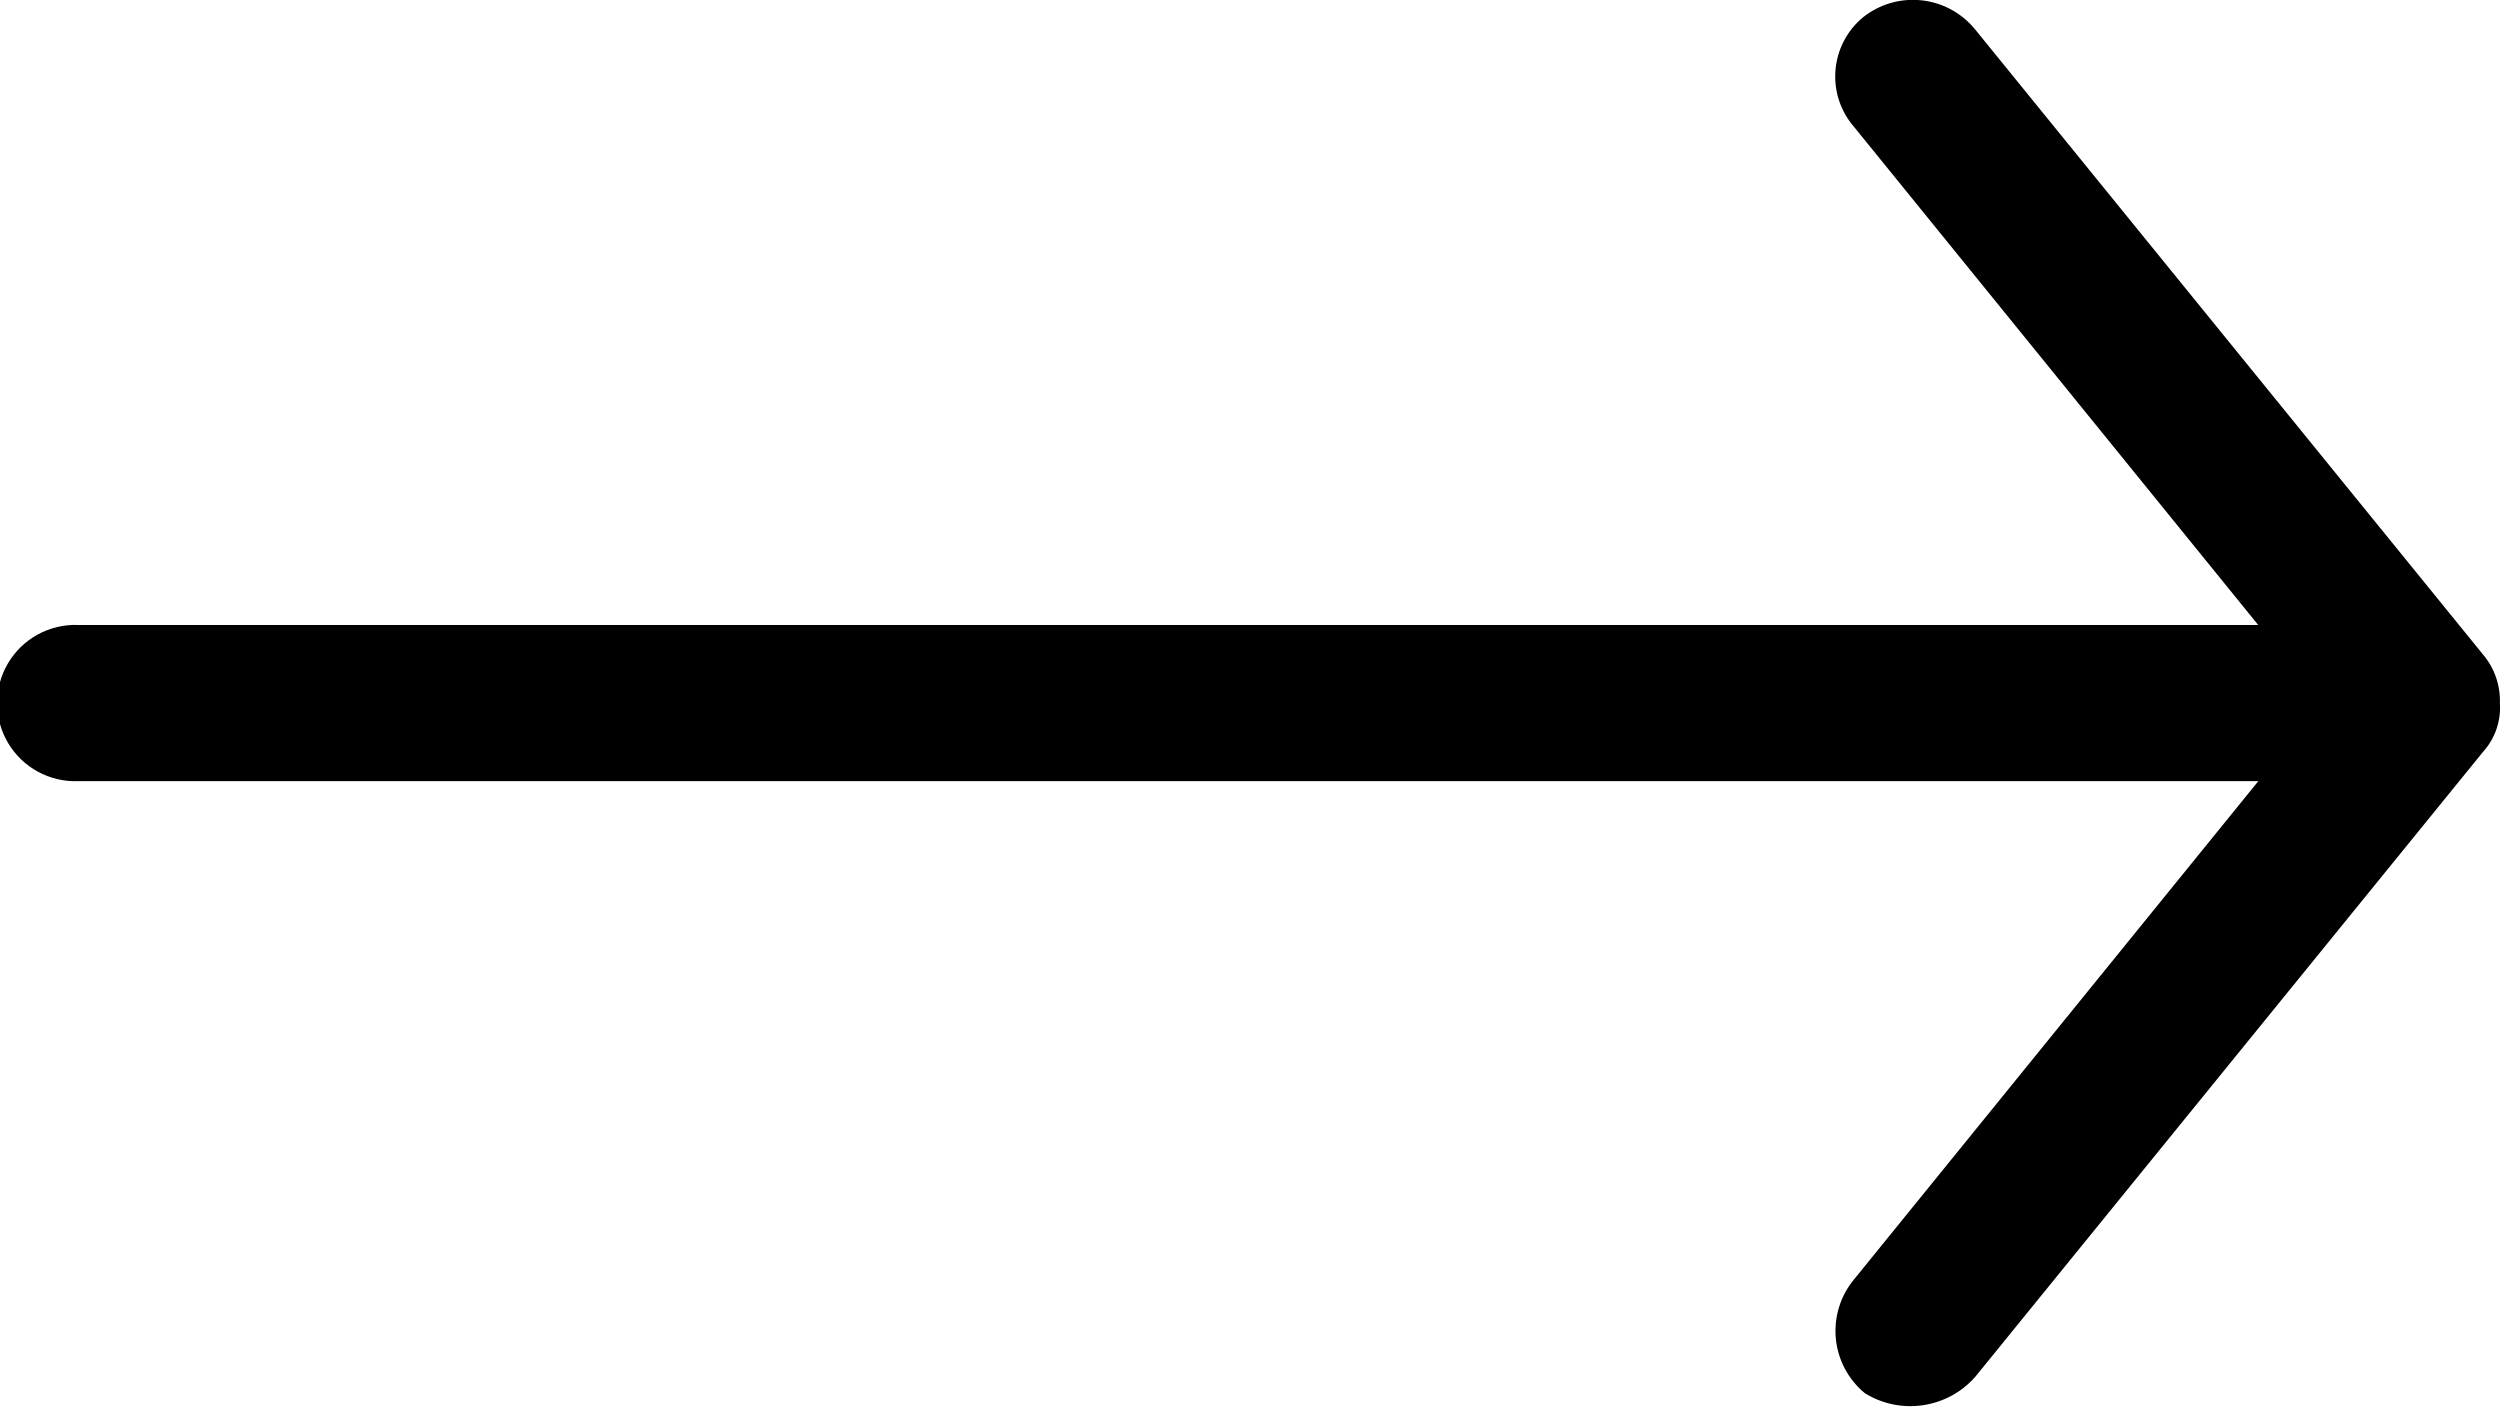
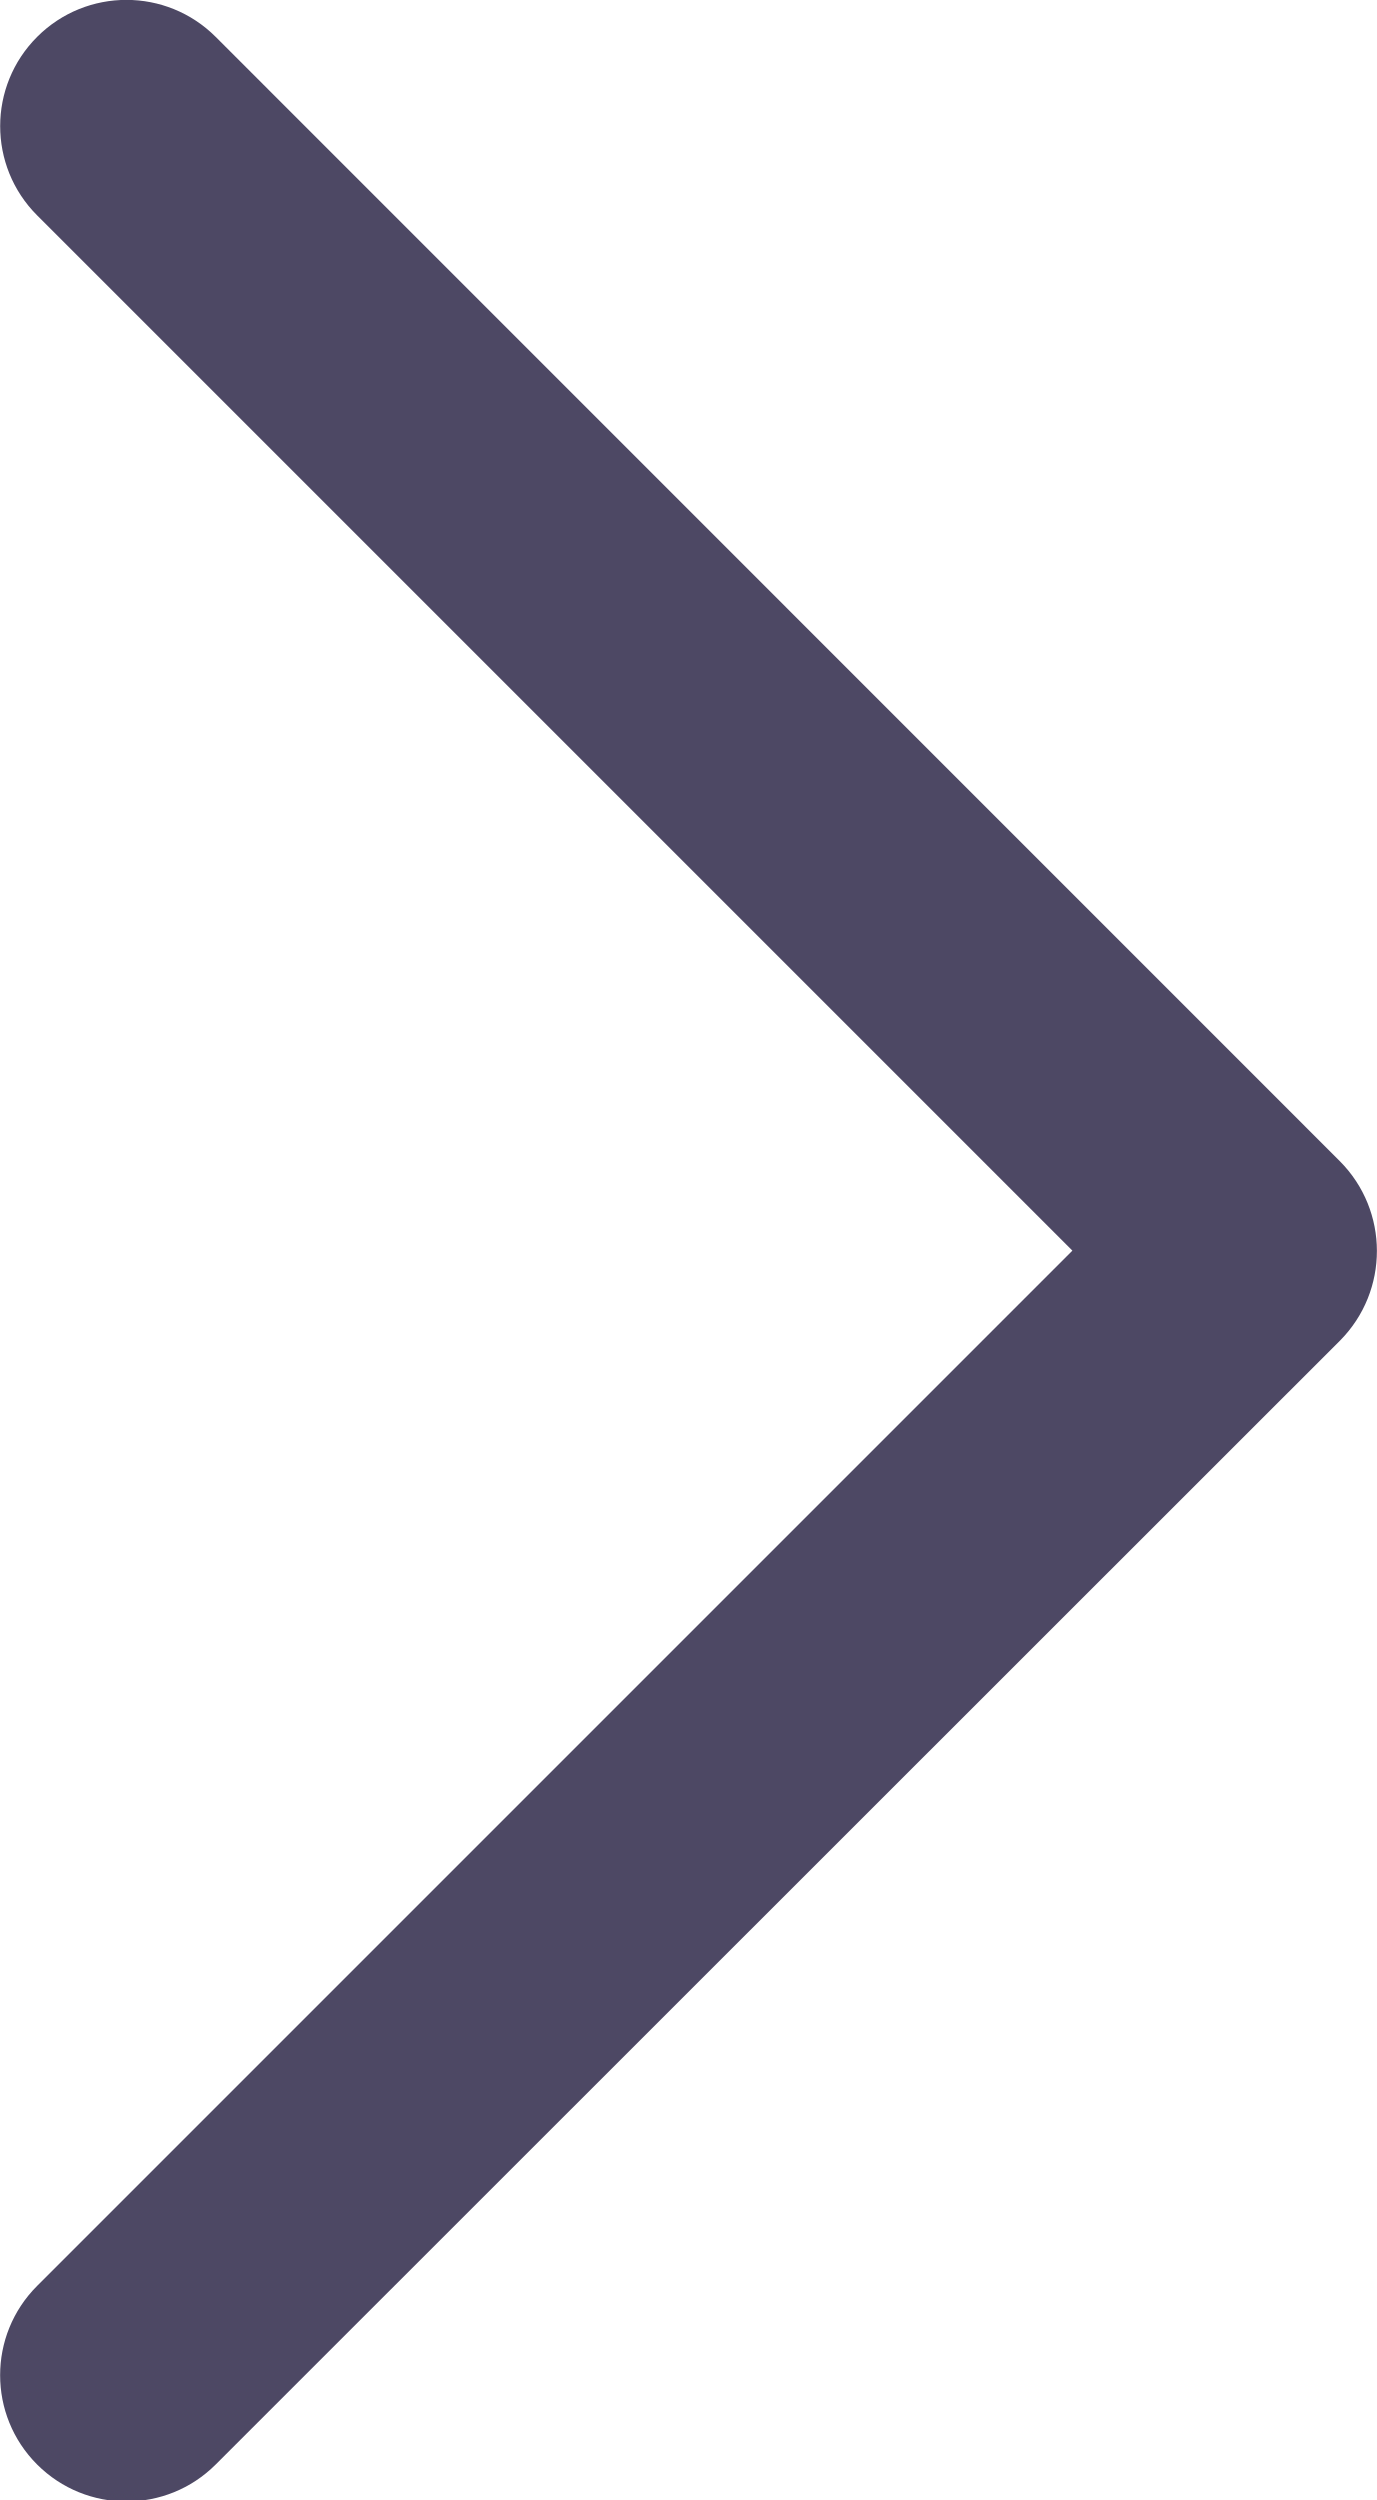
- <svg xmlns="http://www.w3.org/2000/svg" width="23.449" height="13.19" viewBox="0 0 23.449 13.19">
-   <path id="Path_6" data-name="Path 6" d="M42.448,990.956a.671.671,0,0,0-.16-.458l-4.763-5.862a.752.752,0,0,0-1.054-.11.721.721,0,0,0-.08,1.026l3.79,4.671H19.733a.733.733,0,1,0,0,1.465H40.182l-3.79,4.671a.757.757,0,0,0,.1,1.07.811.811,0,0,0,1.035-.154l4.763-5.862A.618.618,0,0,0,42.448,990.956Z" transform="translate(-19 -984.361)" />
+ <svg xmlns="http://www.w3.org/2000/svg" width="9.839" height="17.869" viewBox="0 0 9.839 17.869">
+   <g id="next" transform="translate(-54.113)">
+     <path id="Chevron_Right_1_" d="M63.69,8.3,55.655.264a.9.9,0,0,0-1.277,1.275l7.4,7.4-7.4,7.4a.9.9,0,0,0,1.277,1.276l8.036-8.033A.91.91,0,0,0,63.69,8.3Z" transform="translate(0)" fill="#4d4864" />
+   </g>
</svg>
